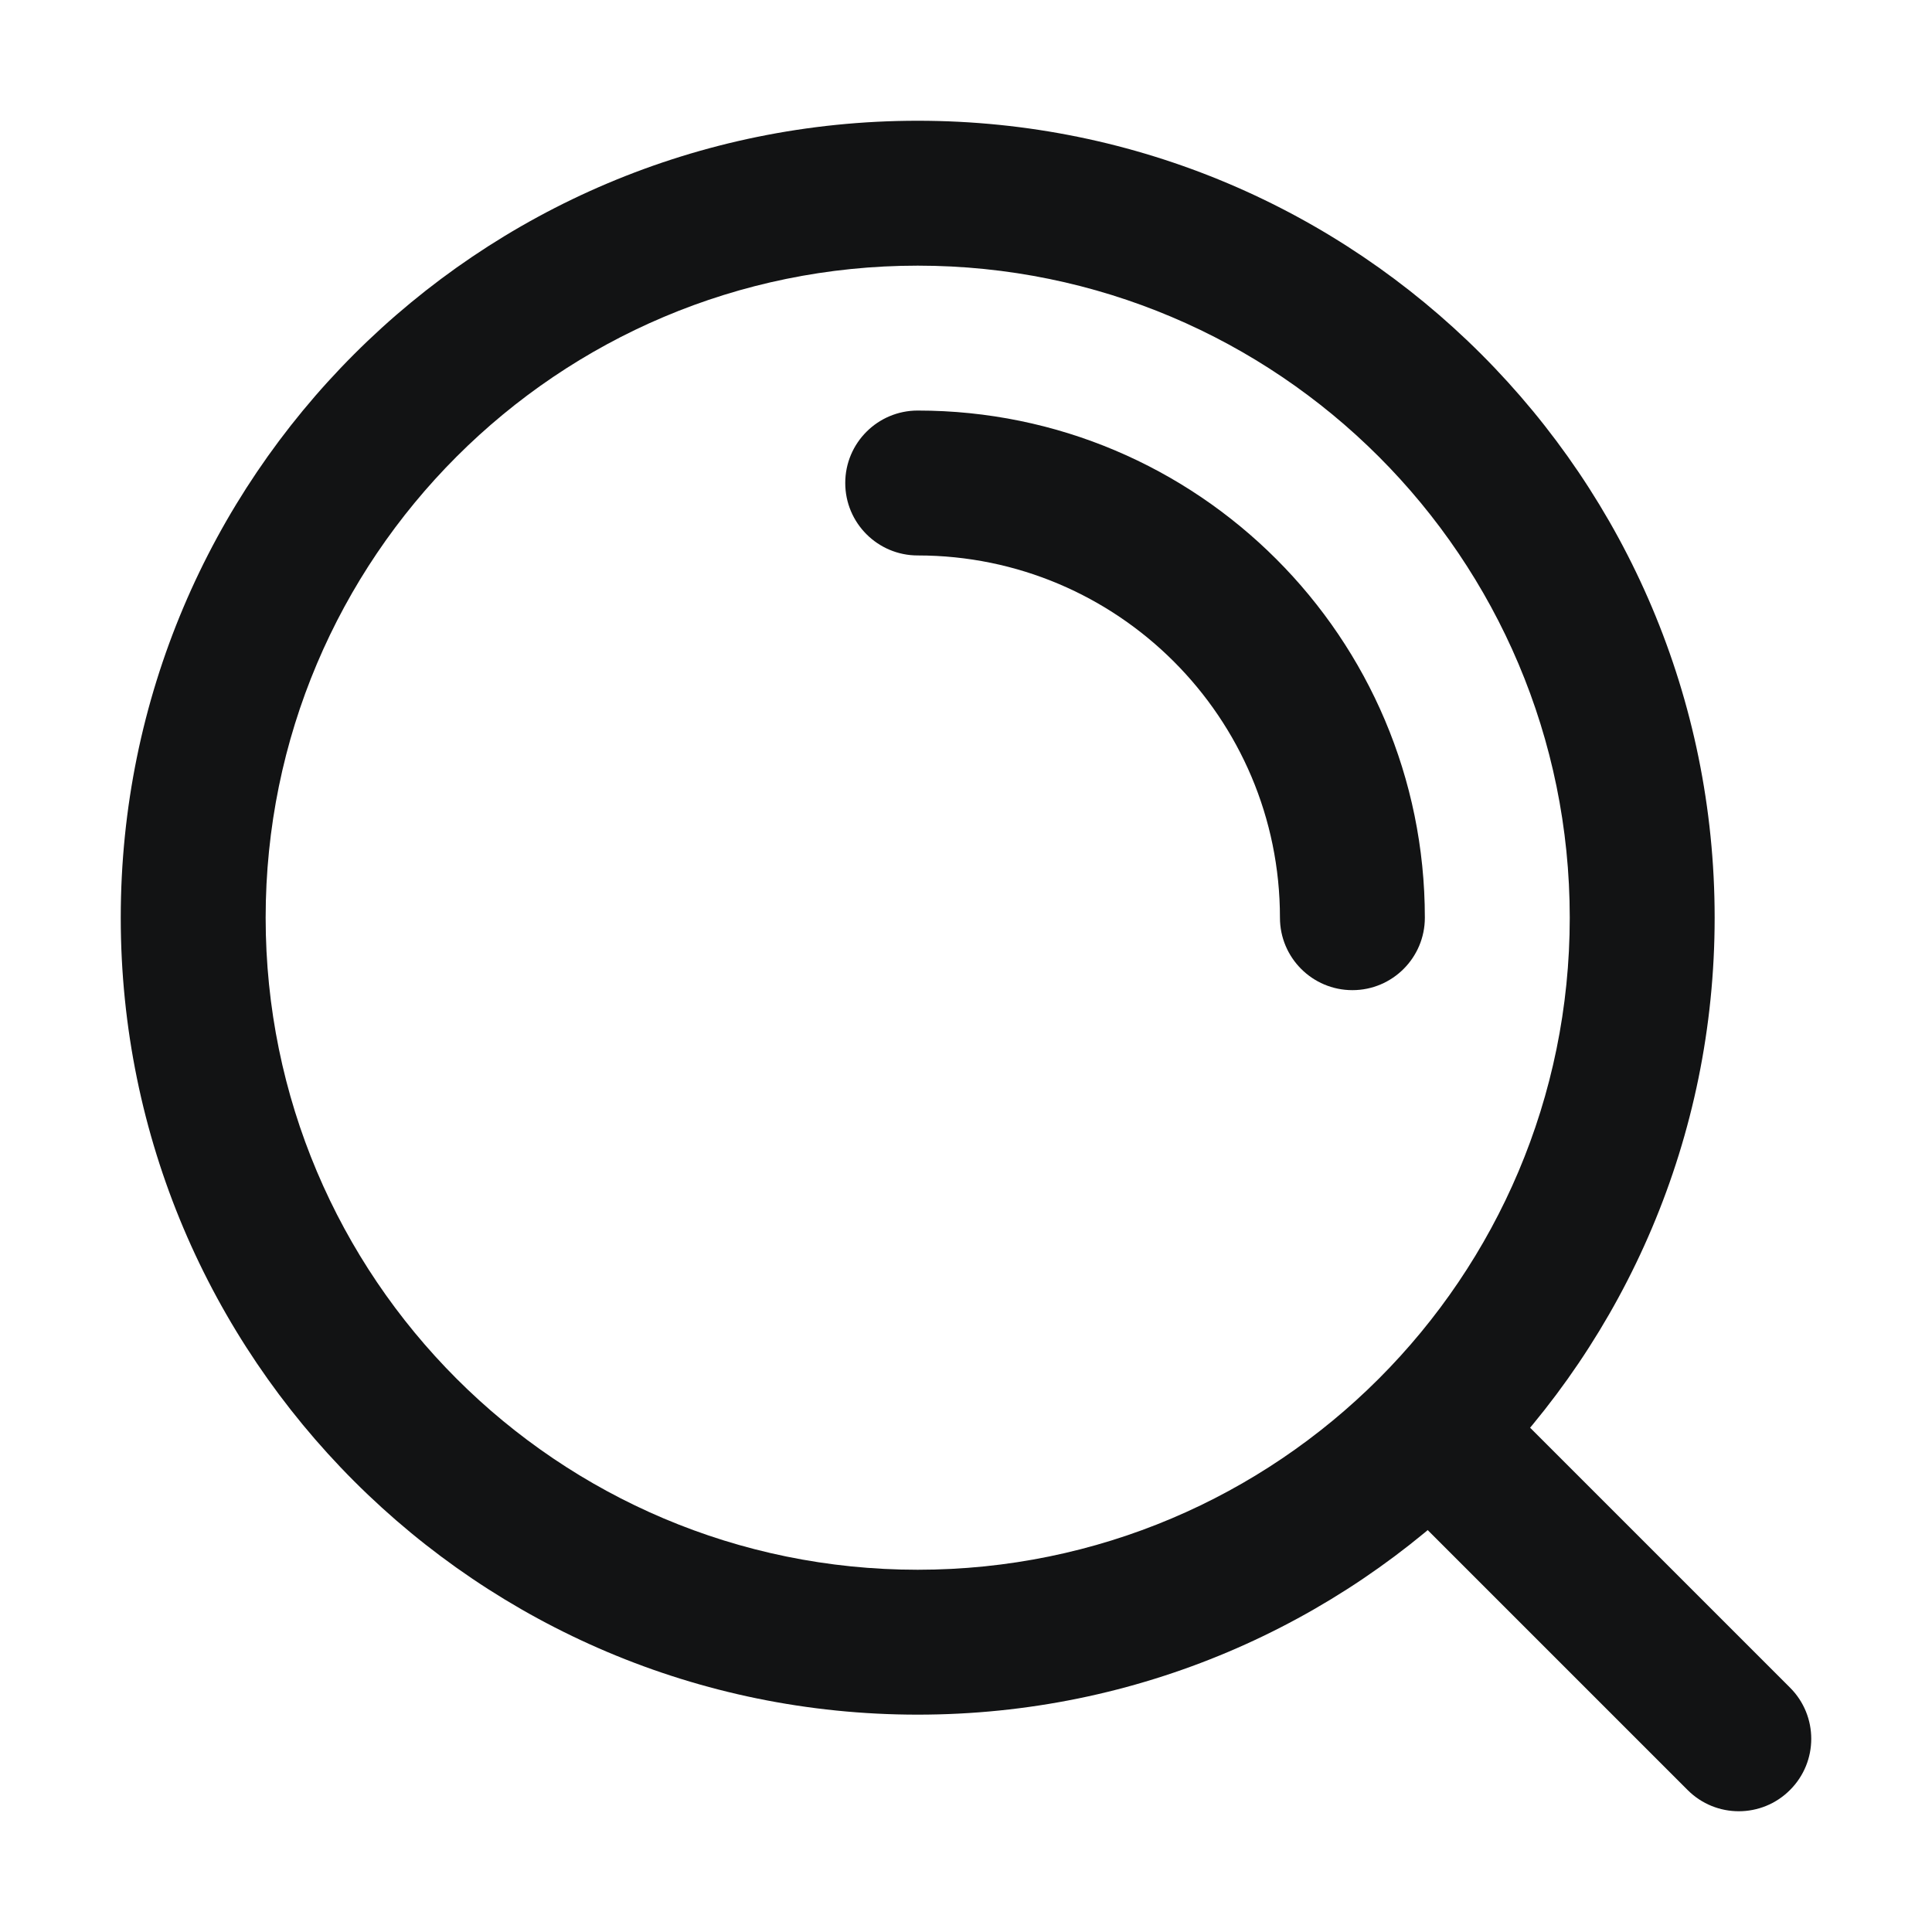
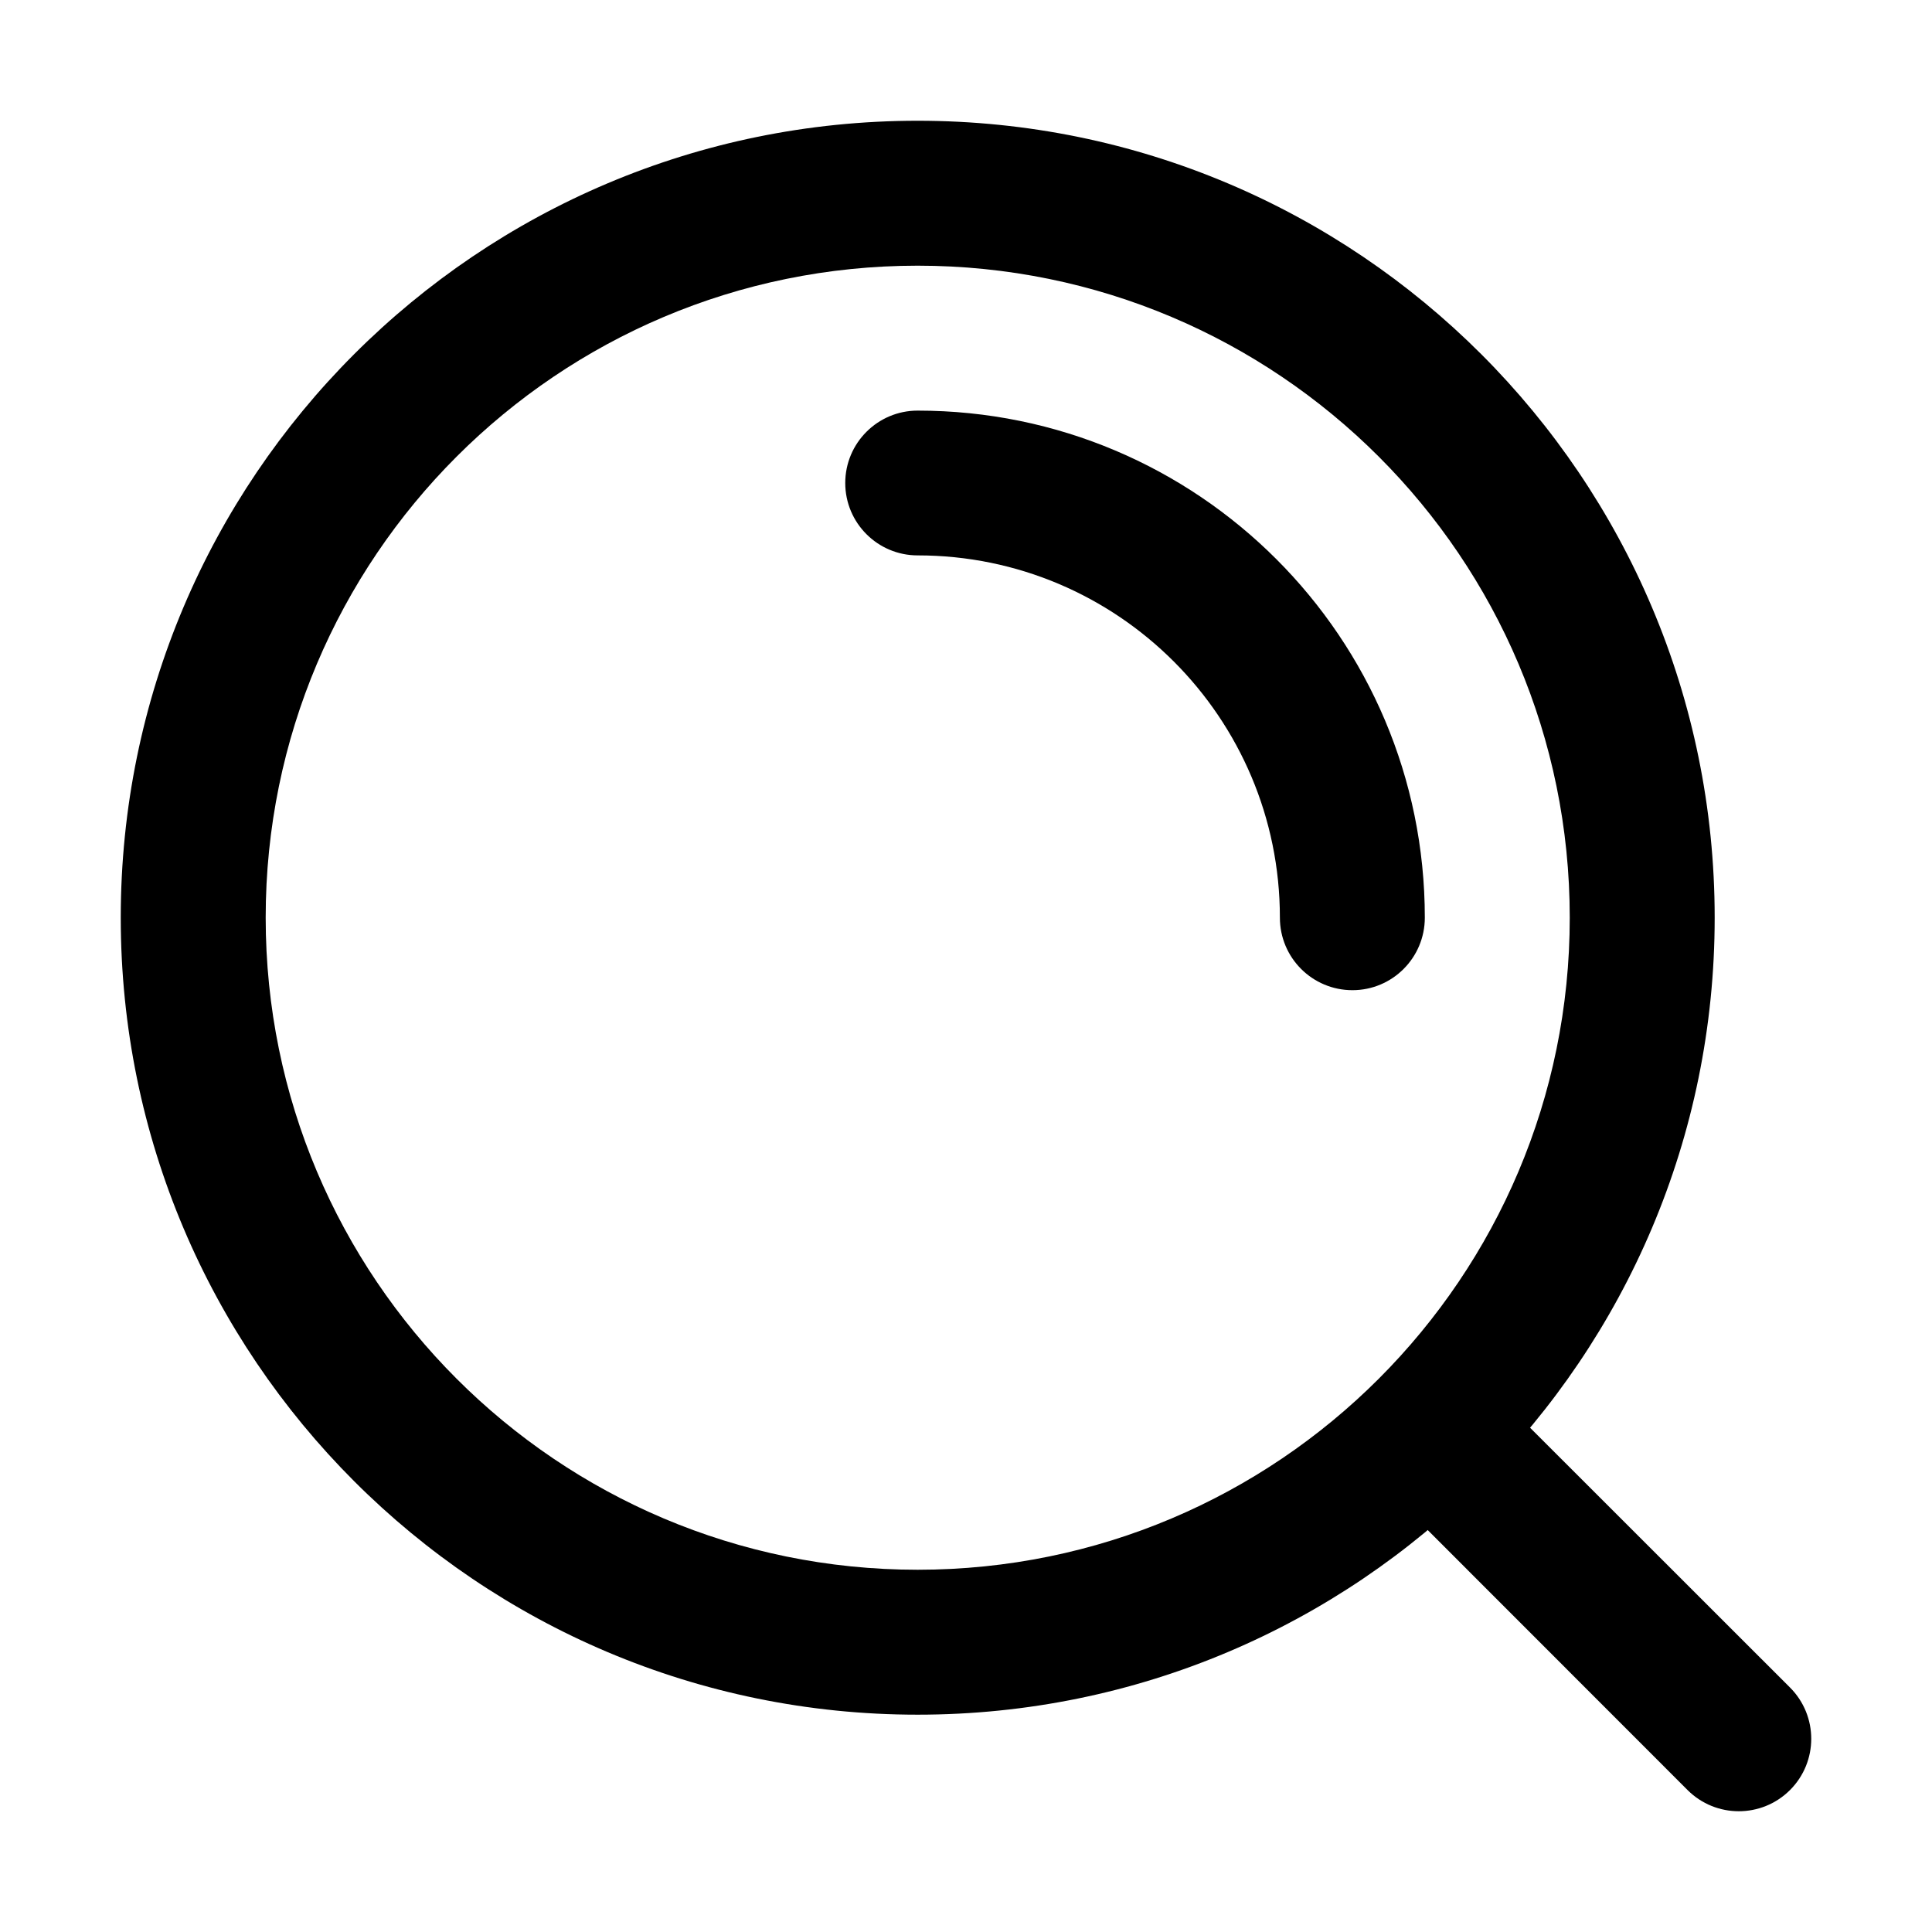
- <svg xmlns="http://www.w3.org/2000/svg" width="24" height="24" viewBox="0 0 24 24" fill="none">
-   <path fill-rule="evenodd" clip-rule="evenodd" d="M11.4 3.3C6.926 3.3 3.3 6.926 3.3 11.4C3.3 15.873 6.926 19.5 11.4 19.5C15.873 19.5 19.5 15.873 19.5 11.4C19.5 6.926 15.873 3.3 11.4 3.3ZM1.5 11.4C1.5 5.932 5.932 1.5 11.4 1.5C16.868 1.5 21.3 5.932 21.3 11.4C21.3 16.868 16.868 21.3 11.4 21.3C5.932 21.3 1.5 16.868 1.5 11.4Z" fill="#121314" />
-   <path fill-rule="evenodd" clip-rule="evenodd" d="M10.5 6C10.5 5.503 10.903 5.1 11.4 5.1C14.879 5.1 17.7 7.921 17.7 11.4C17.7 11.897 17.297 12.3 16.8 12.3C16.303 12.3 15.9 11.897 15.9 11.4C15.9 8.915 13.885 6.9 11.4 6.9C10.903 6.9 10.5 6.497 10.5 6Z" fill="#121314" />
-   <path fill-rule="evenodd" clip-rule="evenodd" d="M17.364 17.364C17.715 17.012 18.285 17.012 18.636 17.364L22.236 20.964C22.588 21.315 22.588 21.885 22.236 22.236C21.885 22.588 21.315 22.588 20.964 22.236L17.364 18.636C17.012 18.285 17.012 17.715 17.364 17.364Z" fill="#121314" />
+ <svg xmlns="http://www.w3.org/2000/svg" width="64" height="64" version="1.1">
+   <path d="M 30.398 8.801 C 18.469 8.801 8.801 18.469 8.801 30.398 C 8.801 42.328 18.469 52 30.398 52 C 42.328 52 52 42.328 52 30.398 C 52 18.469 42.328 8.801 30.398 8.801 Z M 4 30.398 C 4 15.82 15.82 4 30.398 4 C 44.98 4 56.801 15.82 56.801 30.398 C 56.801 44.98 44.98 56.801 30.398 56.801 C 15.82 56.801 4 44.98 4 30.398 Z M 4 30.398 " />
+   <path d="M 28 16 C 28 14.676 29.074 13.602 30.398 13.602 C 39.68 13.602 47.199 21.121 47.199 30.398 C 47.199 31.727 46.125 32.801 44.801 32.801 C 43.473 32.801 42.398 31.727 42.398 30.398 C 42.398 23.773 37.027 18.398 30.398 18.398 C 29.074 18.398 28 17.324 28 16 Z M 28 16 " />
+   <path d="M 46.305 46.305 C 47.242 45.367 48.758 45.367 49.695 46.305 L 59.297 55.902 C 60.234 56.84 60.234 58.359 59.297 59.297 C 58.359 60.234 56.84 60.234 55.902 59.297 L 46.305 49.695 C 45.367 48.758 45.367 47.242 46.305 46.305 Z M 46.305 46.305 " />
</svg>
